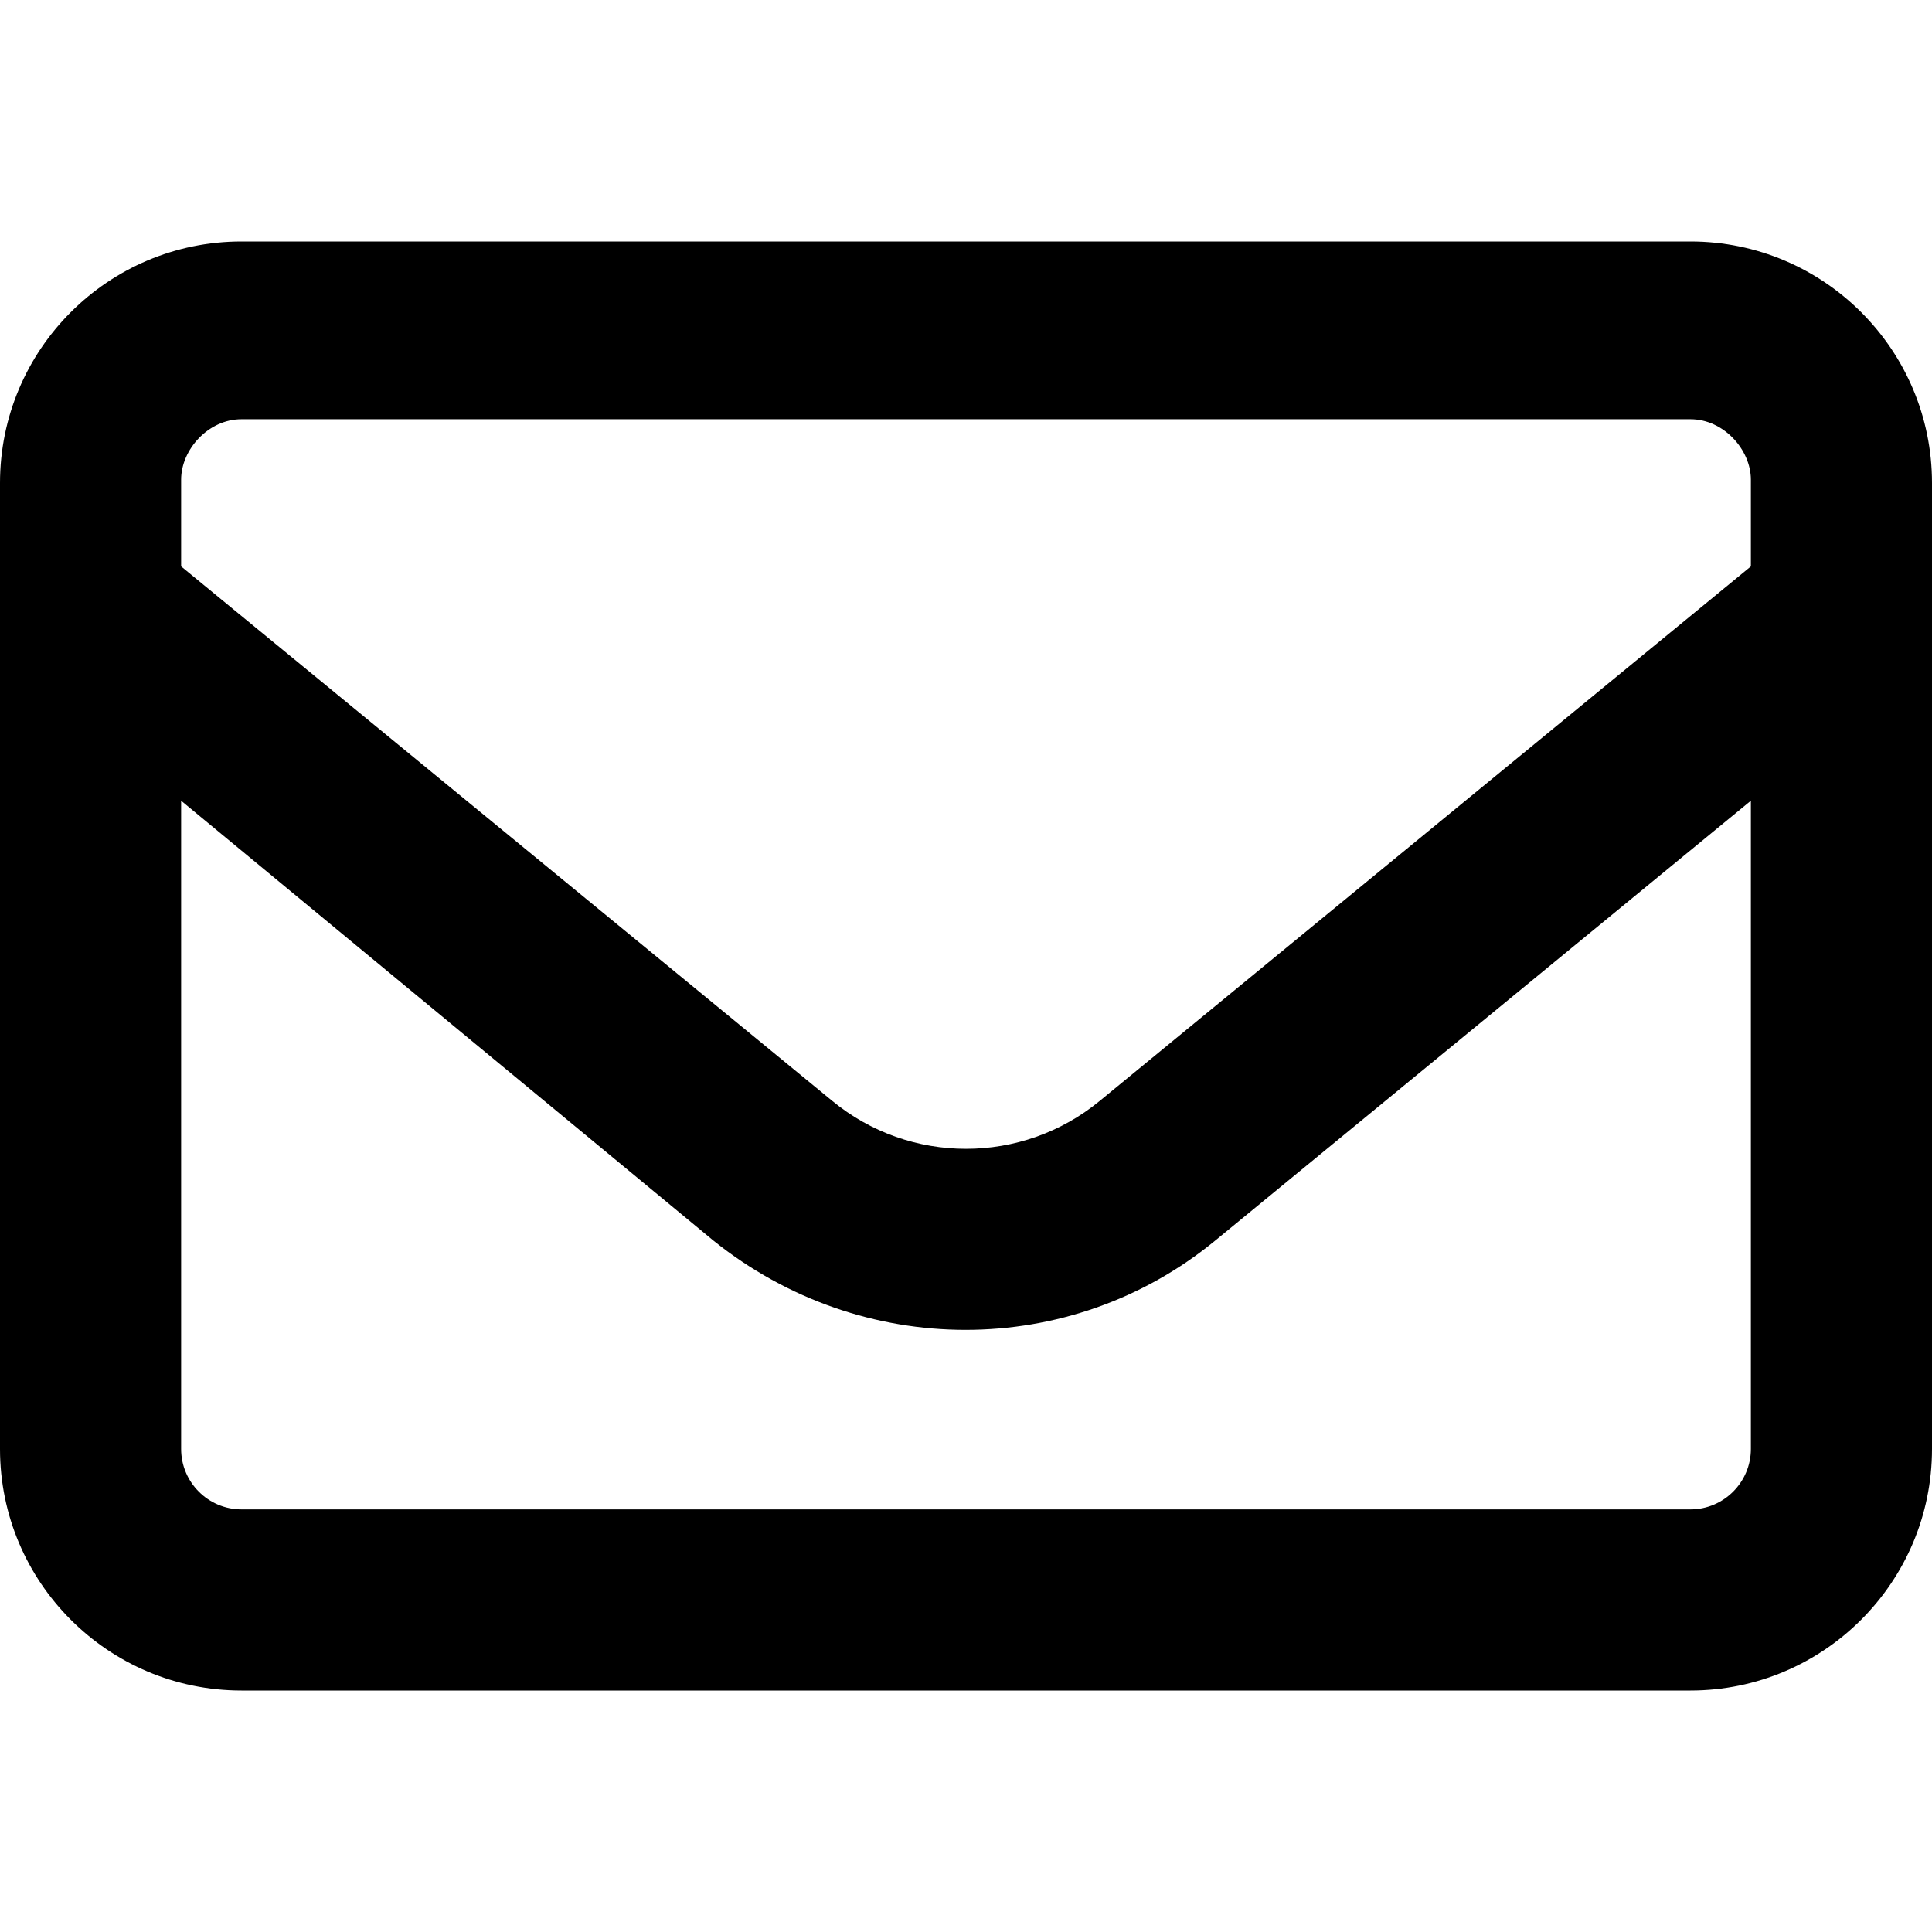
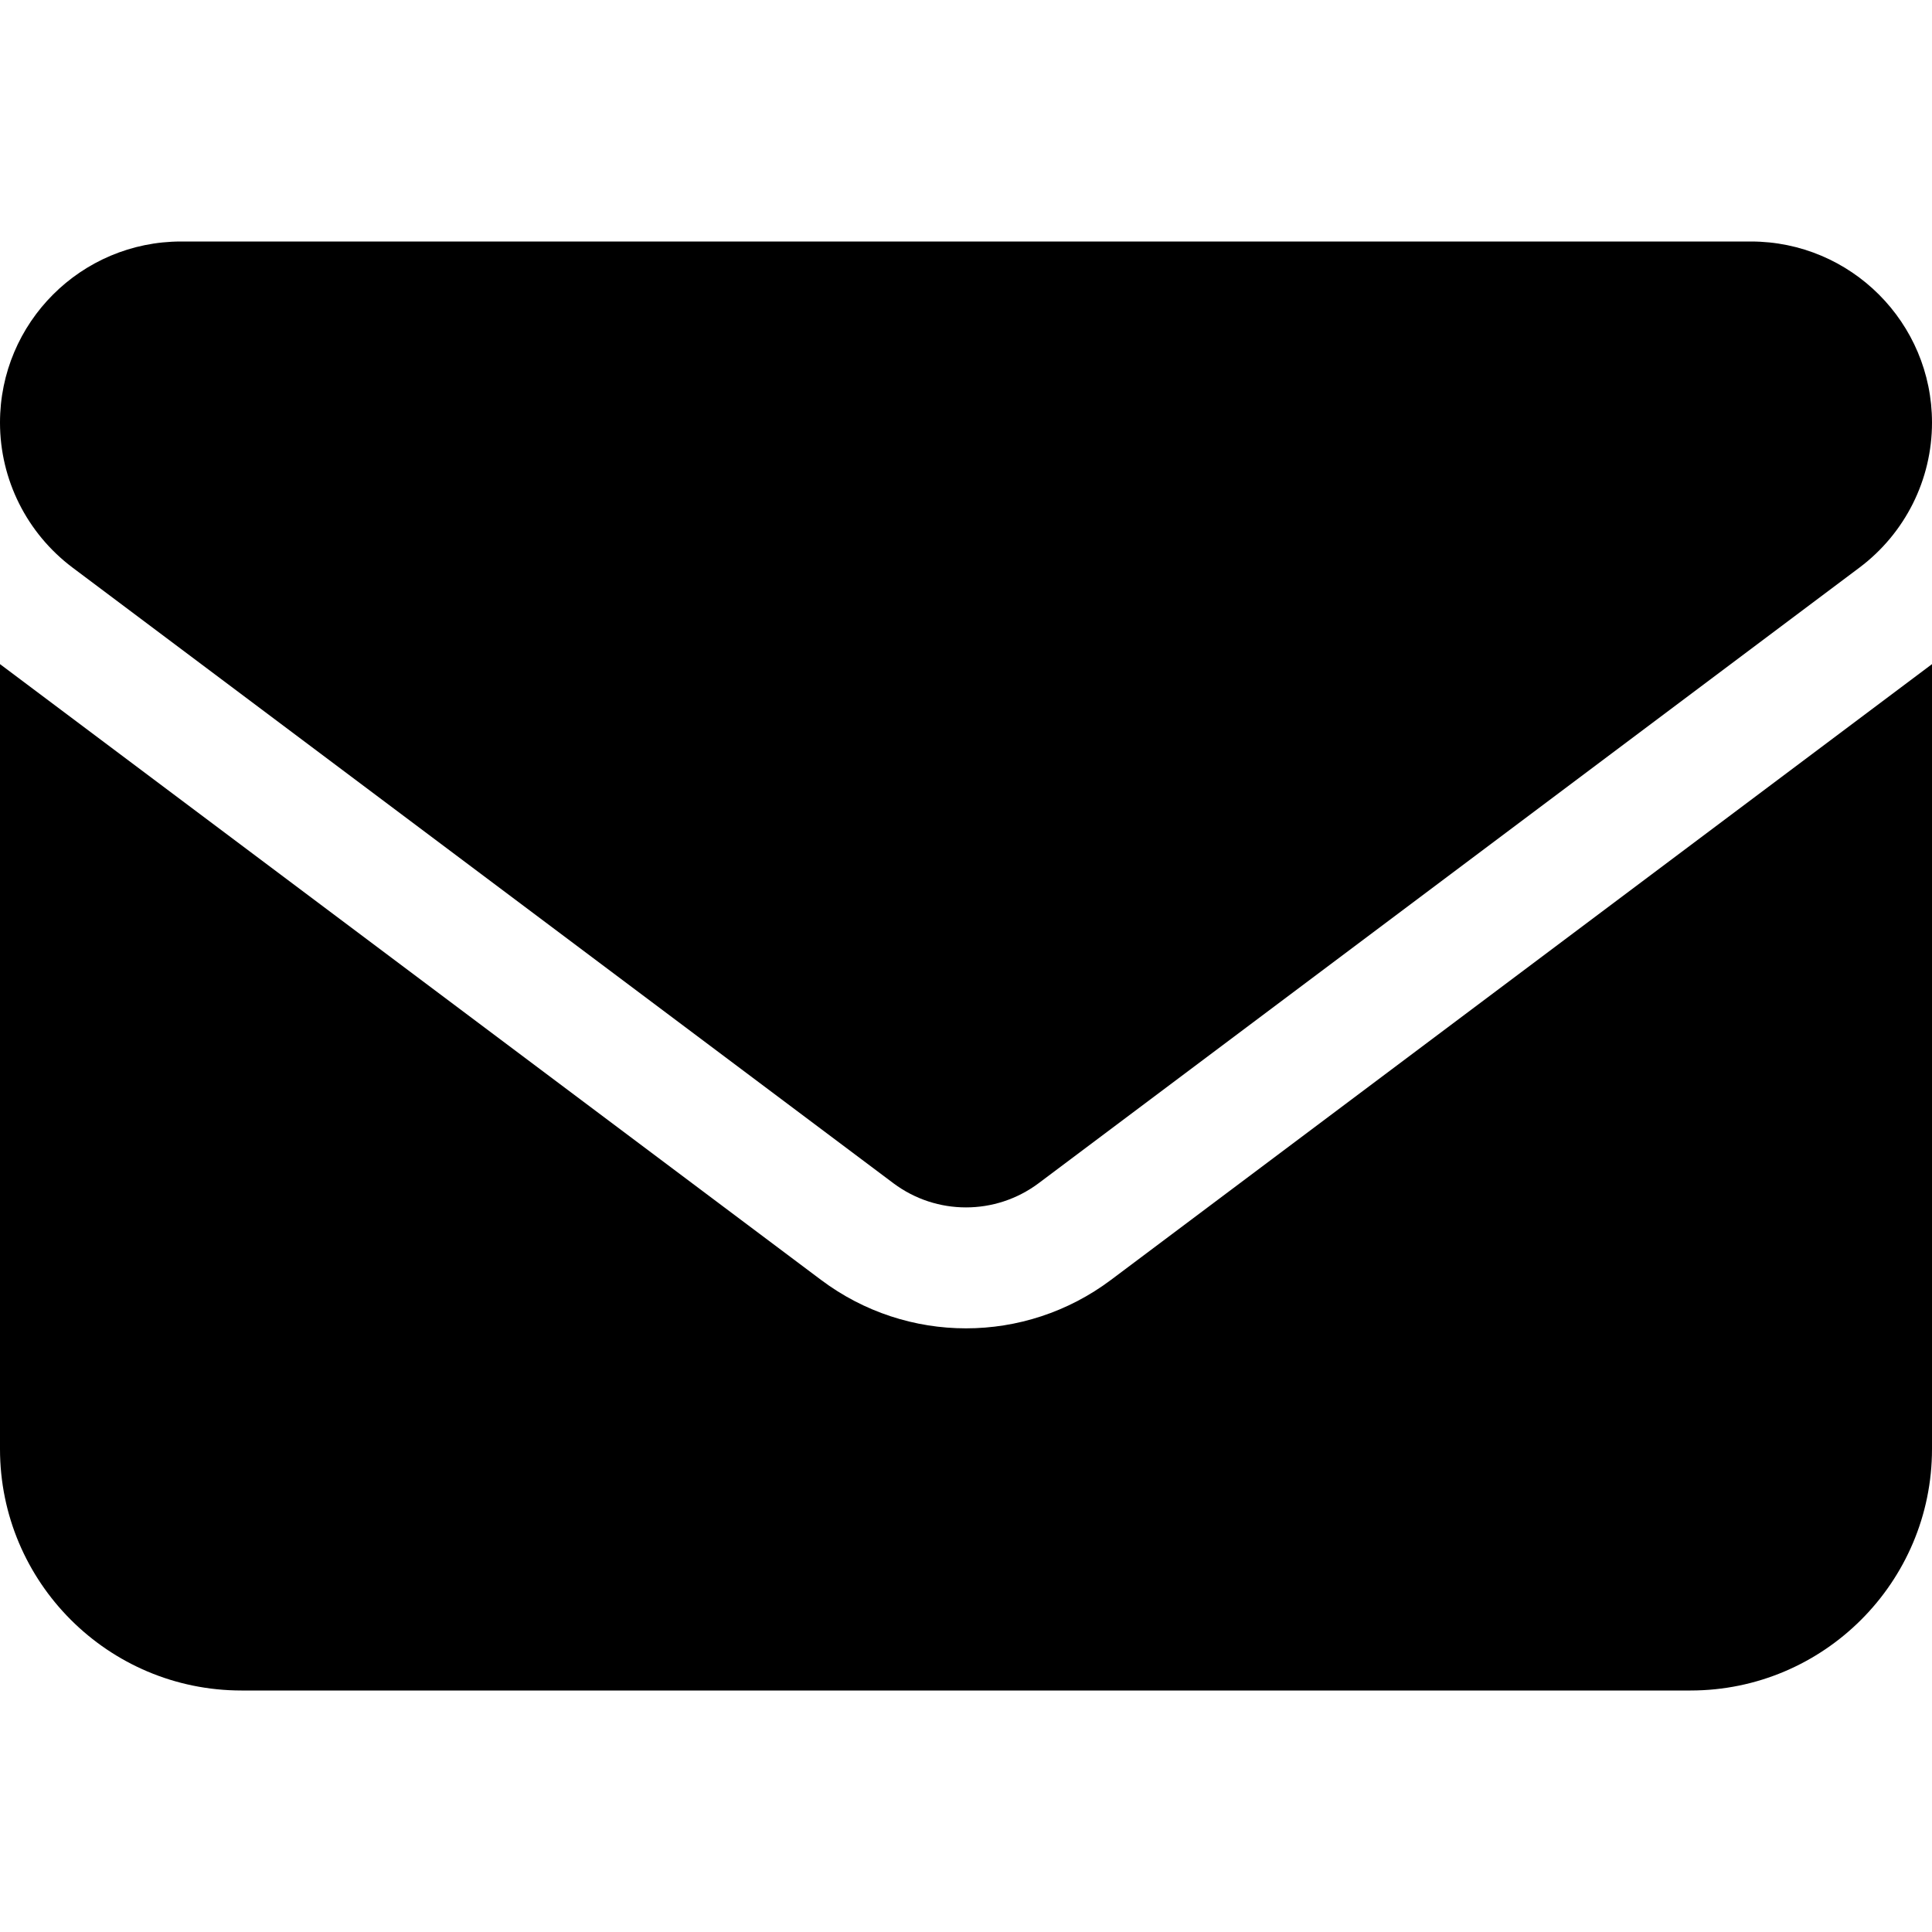
<svg xmlns="http://www.w3.org/2000/svg" viewBox="0 0 512 512">
-   <path d="M0 128C0 92.65 28.65 64 64 64H448C483.3 64 512 92.65 512 128V384C512 419.3 483.3 448 448 448H64C28.65 448 0 419.3 0 384V128zM48 128V150.1L220.5 291.7C241.1 308.7 270.9 308.7 291.5 291.7L464 150.1V127.1C464 119.2 456.8 111.1 448 111.1H64C55.16 111.1 48 119.2 48 127.1L48 128zM48 212.2V384C48 392.8 55.16 400 64 400H448C456.8 400 464 392.8 464 384V212.2L322 328.8C283.6 360.3 228.4 360.3 189.1 328.8L48 212.2z" />
+   <path d="M464 64C490.5 64 512 85.49 512 112C512 127.1 504.9 141.3 492.8 150.4L275.2 313.6C263.8 322.1 248.2 322.1 236.8 313.6L19.2 150.4C7.113 141.3 0 127.1 0 112C0 85.49 21.49 64 48 64H464zM217.6 339.2C240.4 356.3 271.6 356.3 294.4 339.2L512 176V384C512 419.3 483.3 448 448 448H64C28.65 448 0 419.3 0 384V176L217.6 339.2z" />
</svg>
